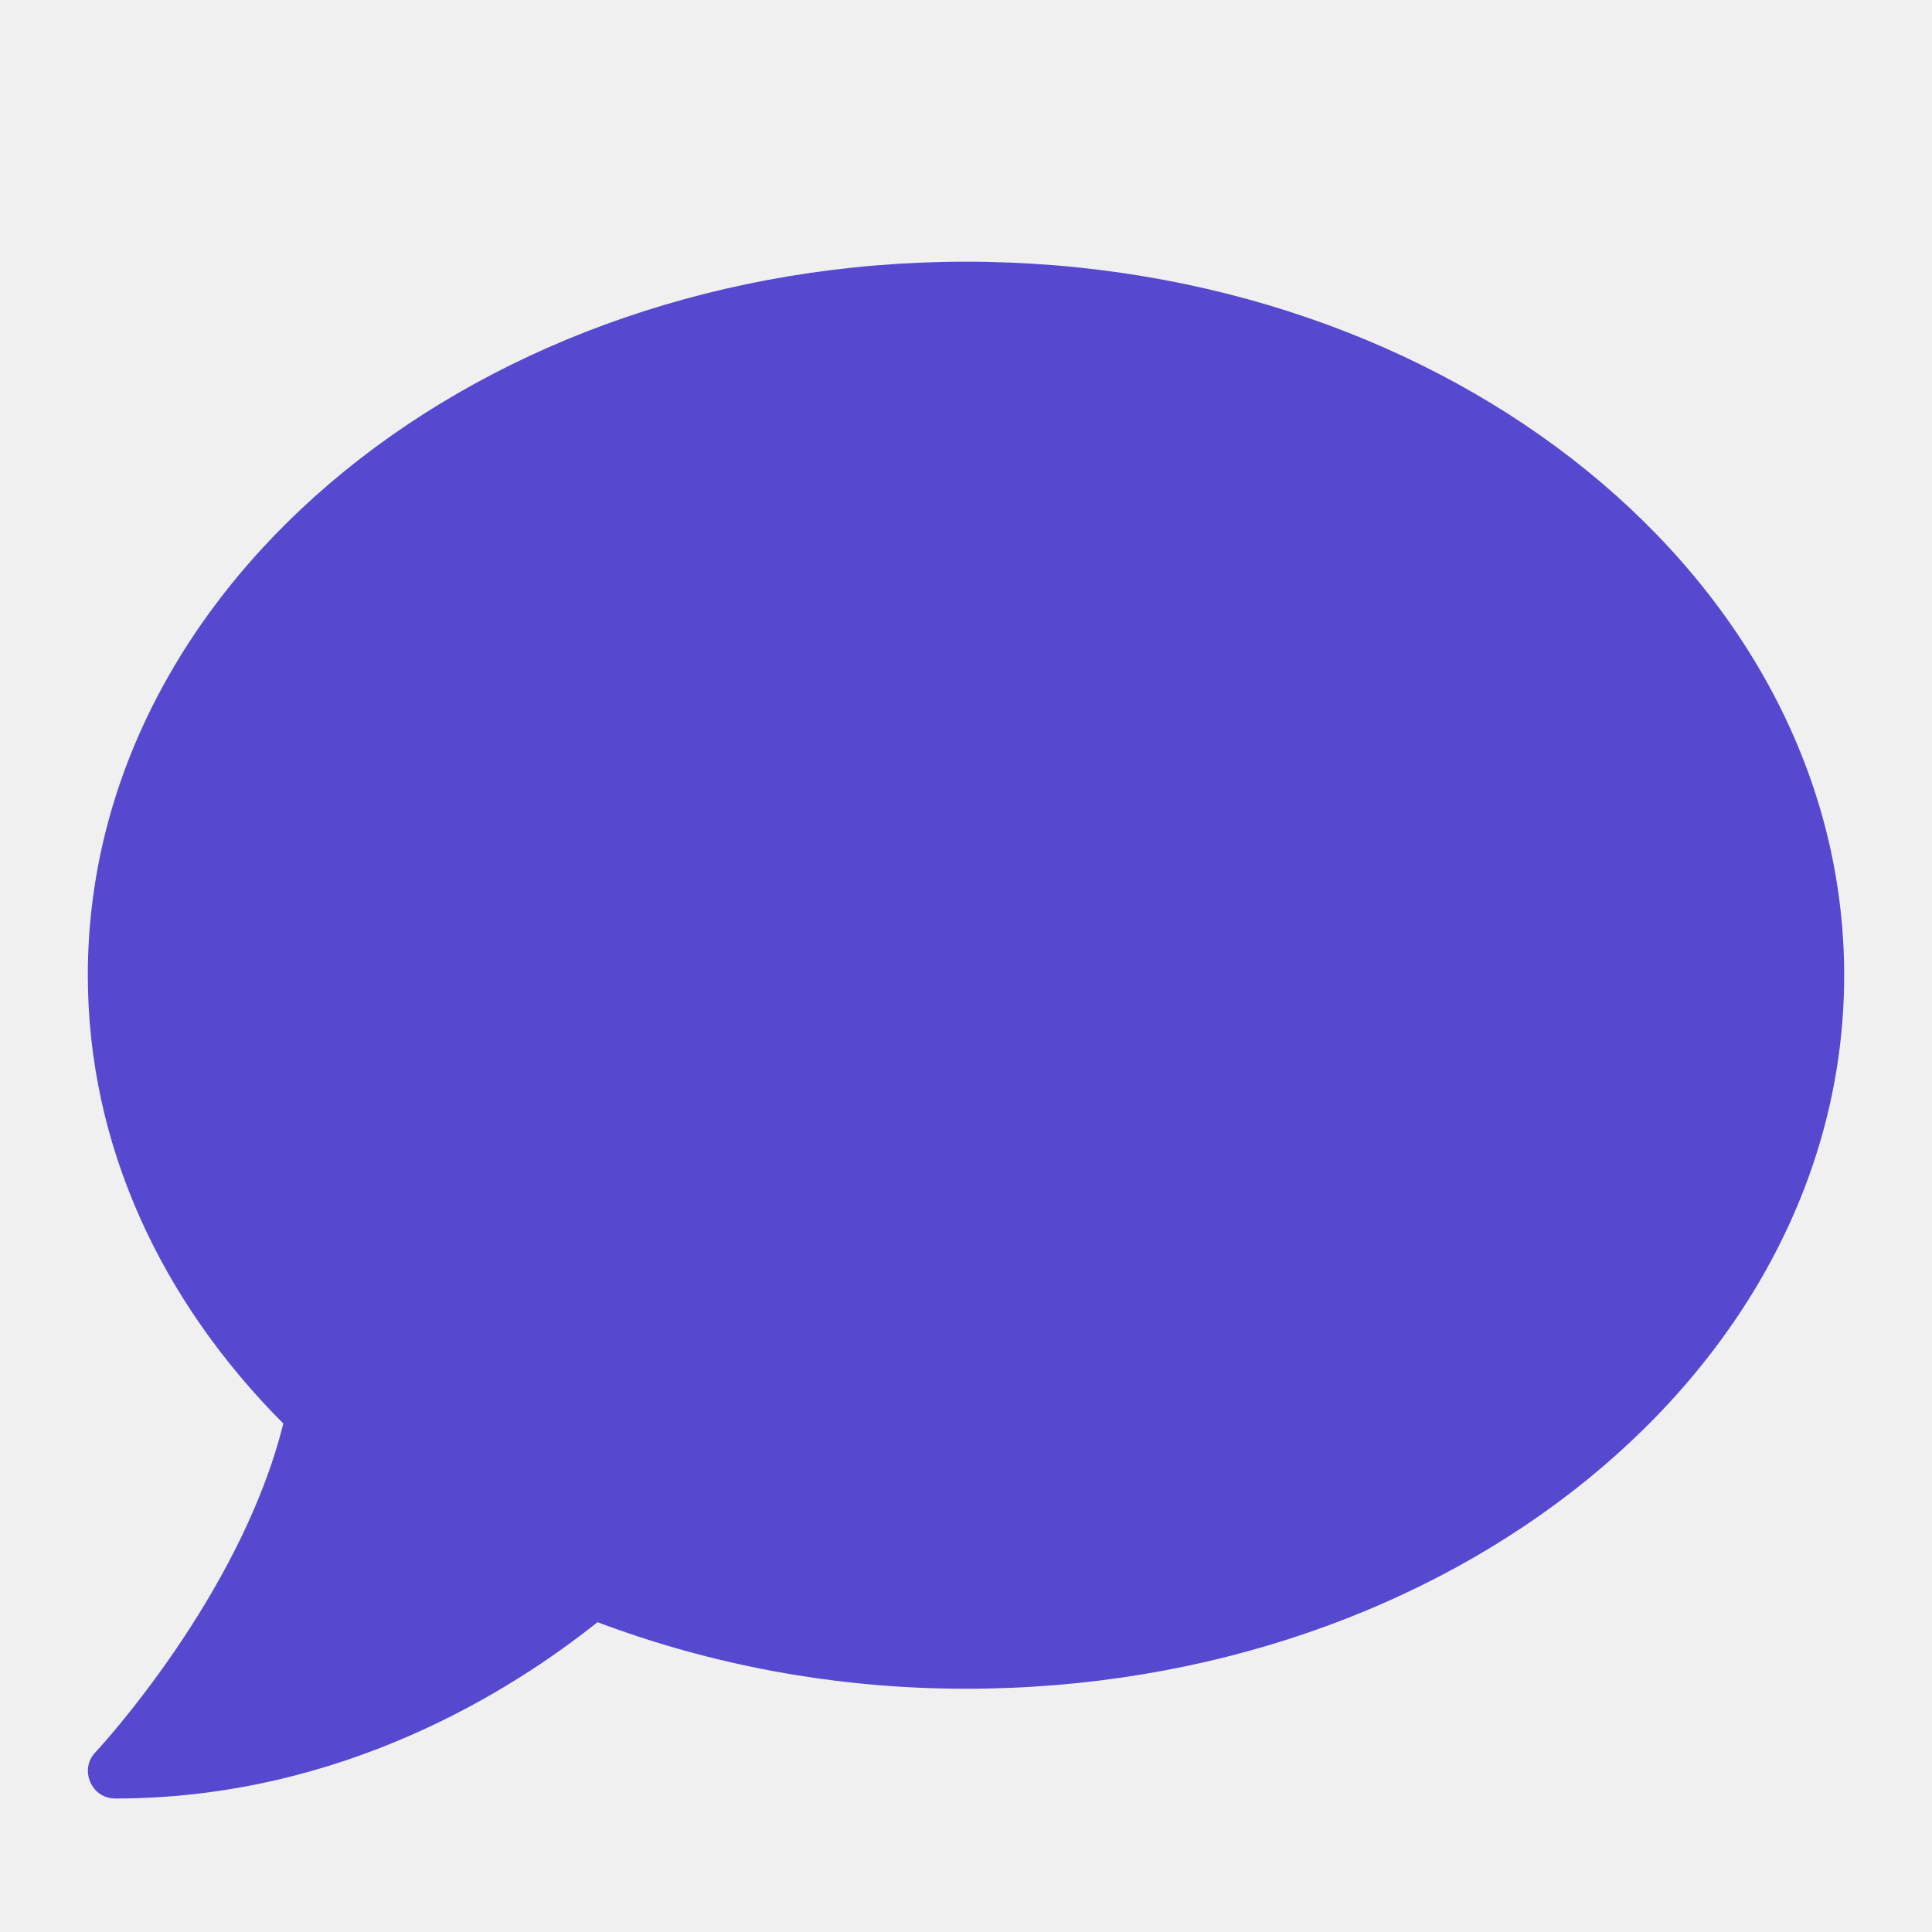
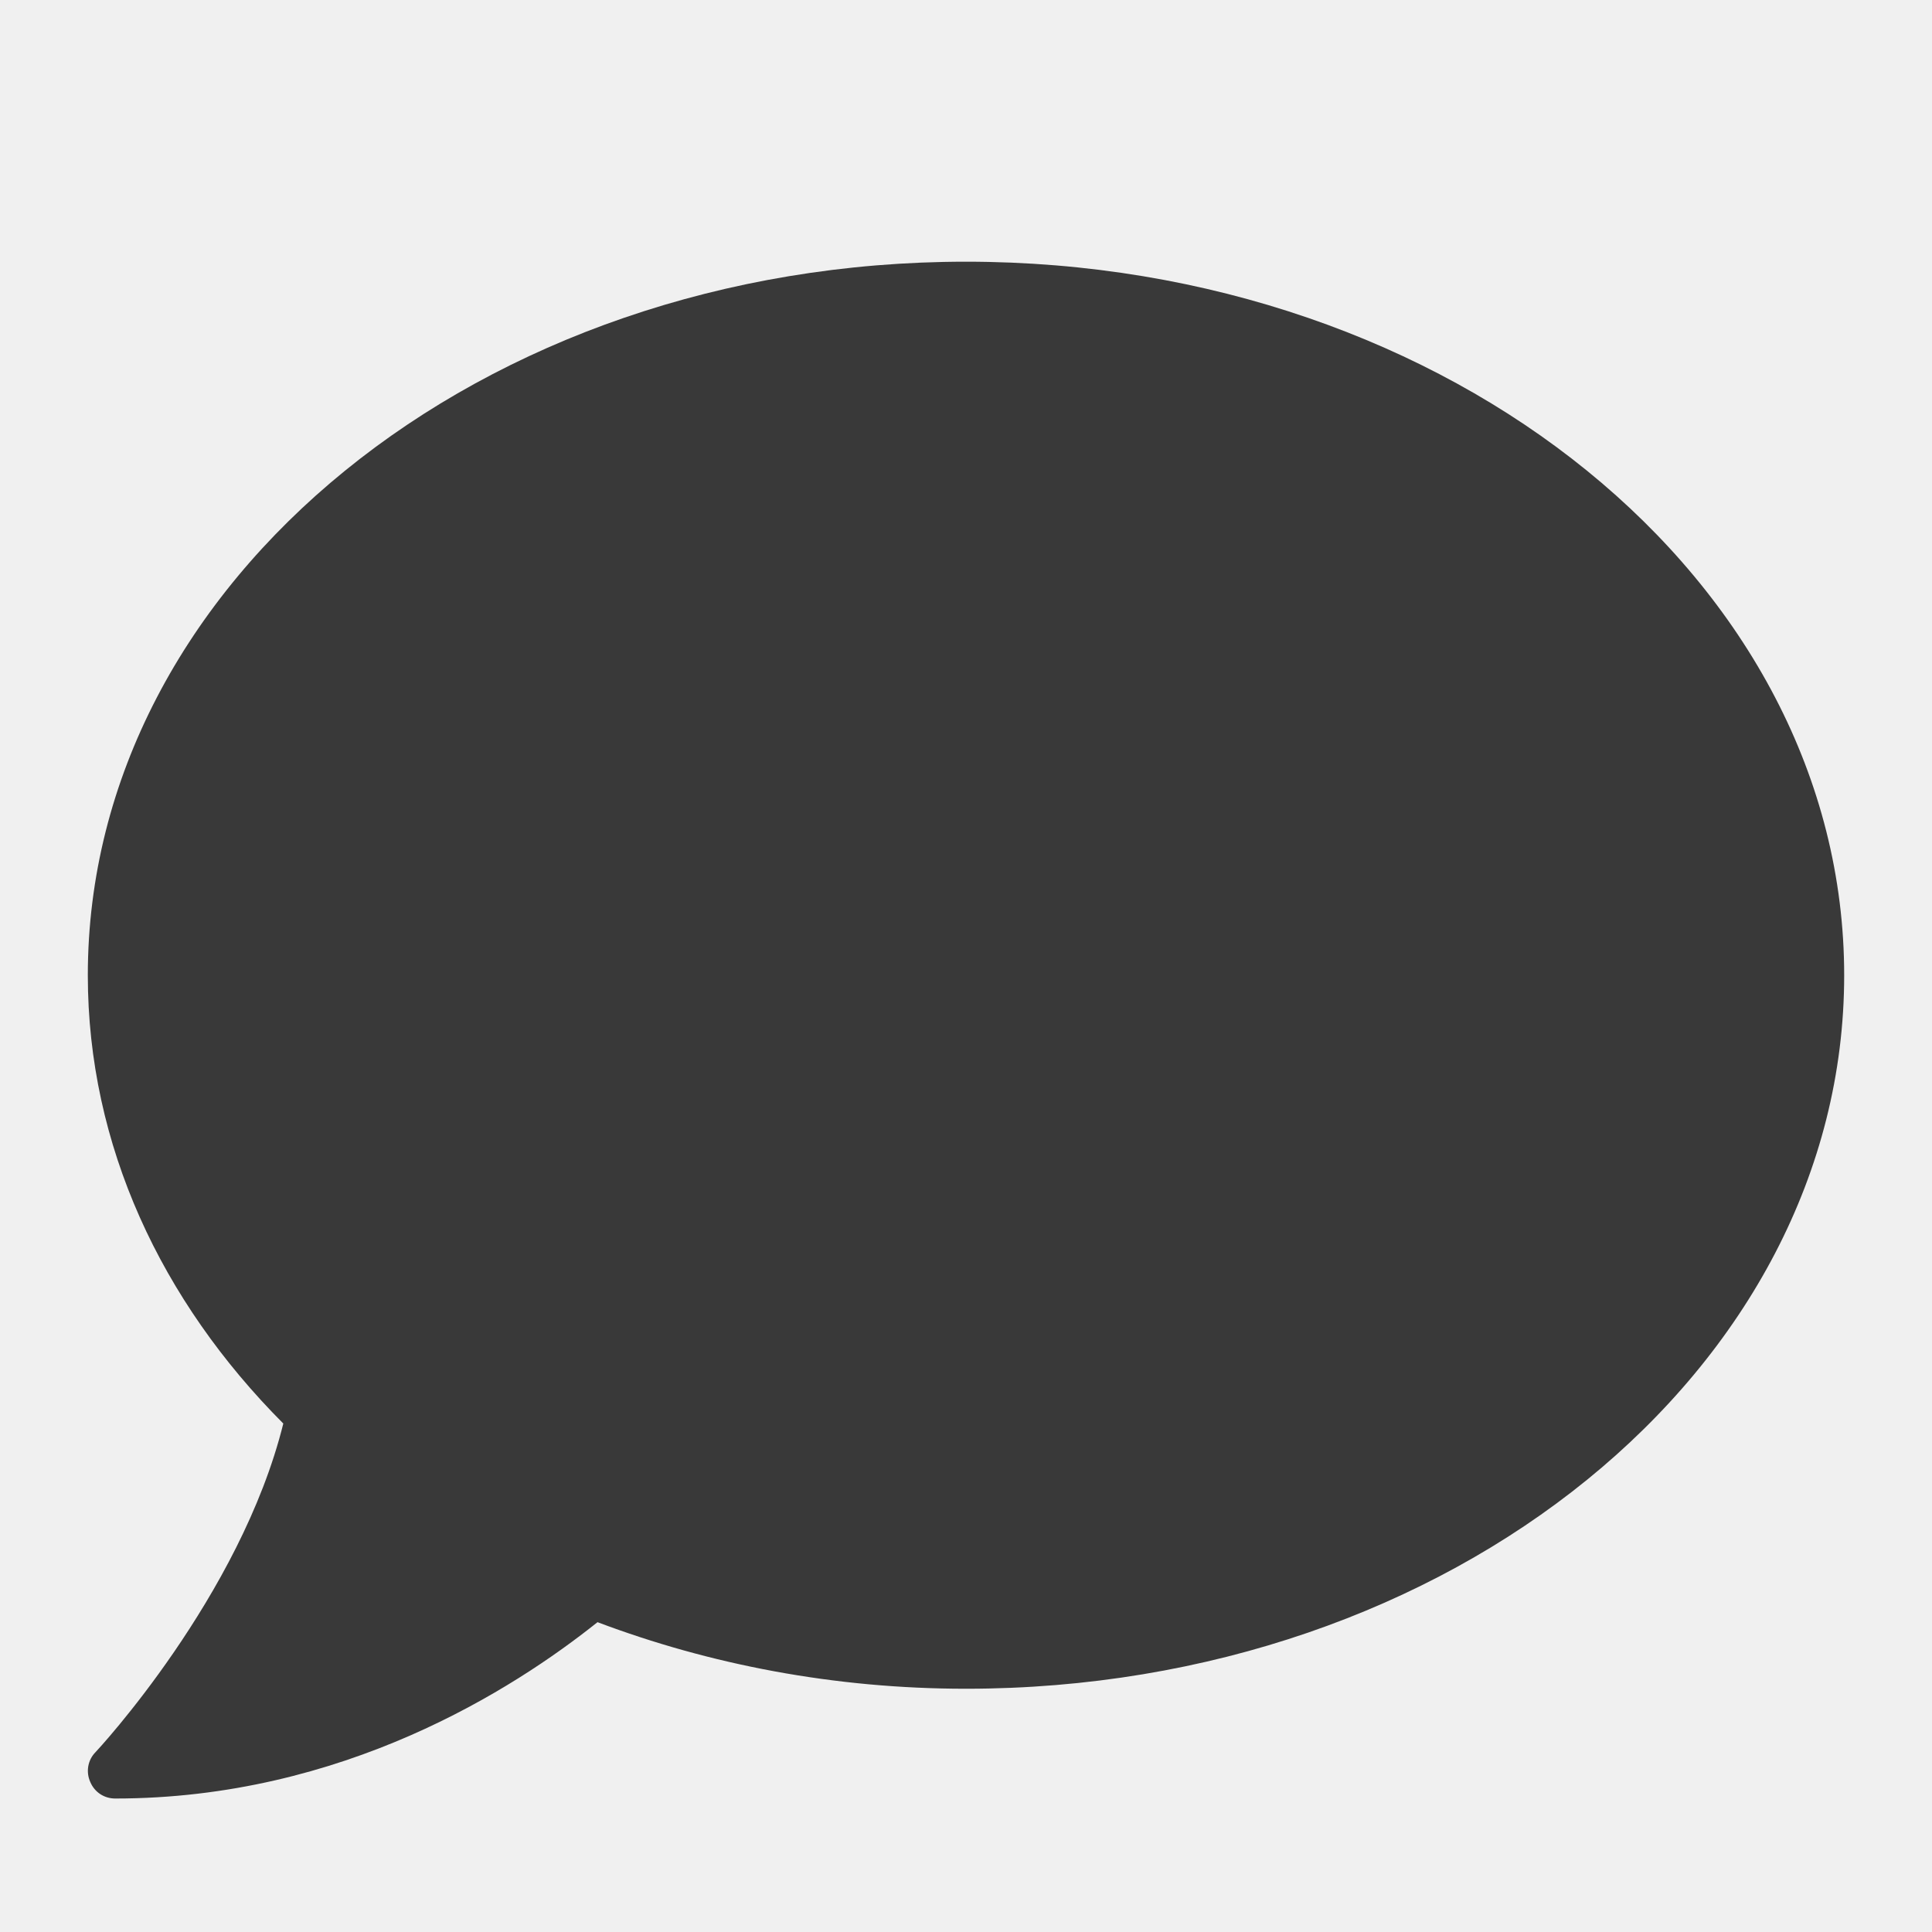
<svg xmlns="http://www.w3.org/2000/svg" width="20" height="20" viewBox="0 0 11 11" fill="none">
  <g clip-path="url(#clip0)">
-     <path d="M5.5 1.49C2.738 1.49 0.5 3.309 0.5 5.553C0.5 6.521 0.918 7.408 1.613 8.105C1.369 9.09 0.553 9.967 0.543 9.977C0.5 10.021 0.488 10.088 0.514 10.146C0.539 10.205 0.594 10.24 0.656 10.24C1.951 10.24 2.922 9.619 3.402 9.236C4.041 9.477 4.75 9.615 5.5 9.615C8.262 9.615 10.5 7.797 10.5 5.553C10.5 3.309 8.262 1.49 5.5 1.49Z" fill="#5649CF" />
+     <path d="M5.5 1.49C2.738 1.49 0.5 3.309 0.5 5.553C0.5 6.521 0.918 7.408 1.613 8.105C1.369 9.09 0.553 9.967 0.543 9.977C0.5 10.021 0.488 10.088 0.514 10.146C0.539 10.205 0.594 10.24 0.656 10.24C1.951 10.24 2.922 9.619 3.402 9.236C4.041 9.477 4.75 9.615 5.5 9.615C8.262 9.615 10.5 7.797 10.5 5.553C10.5 3.309 8.262 1.49 5.5 1.49Z" fill="#000000c2" />
  </g>
  <defs>
    <clipPath id="clip0">
      <rect width="10" height="10" fill="white" transform="translate(0.5 0.865234)" />
    </clipPath>
  </defs>
</svg>
